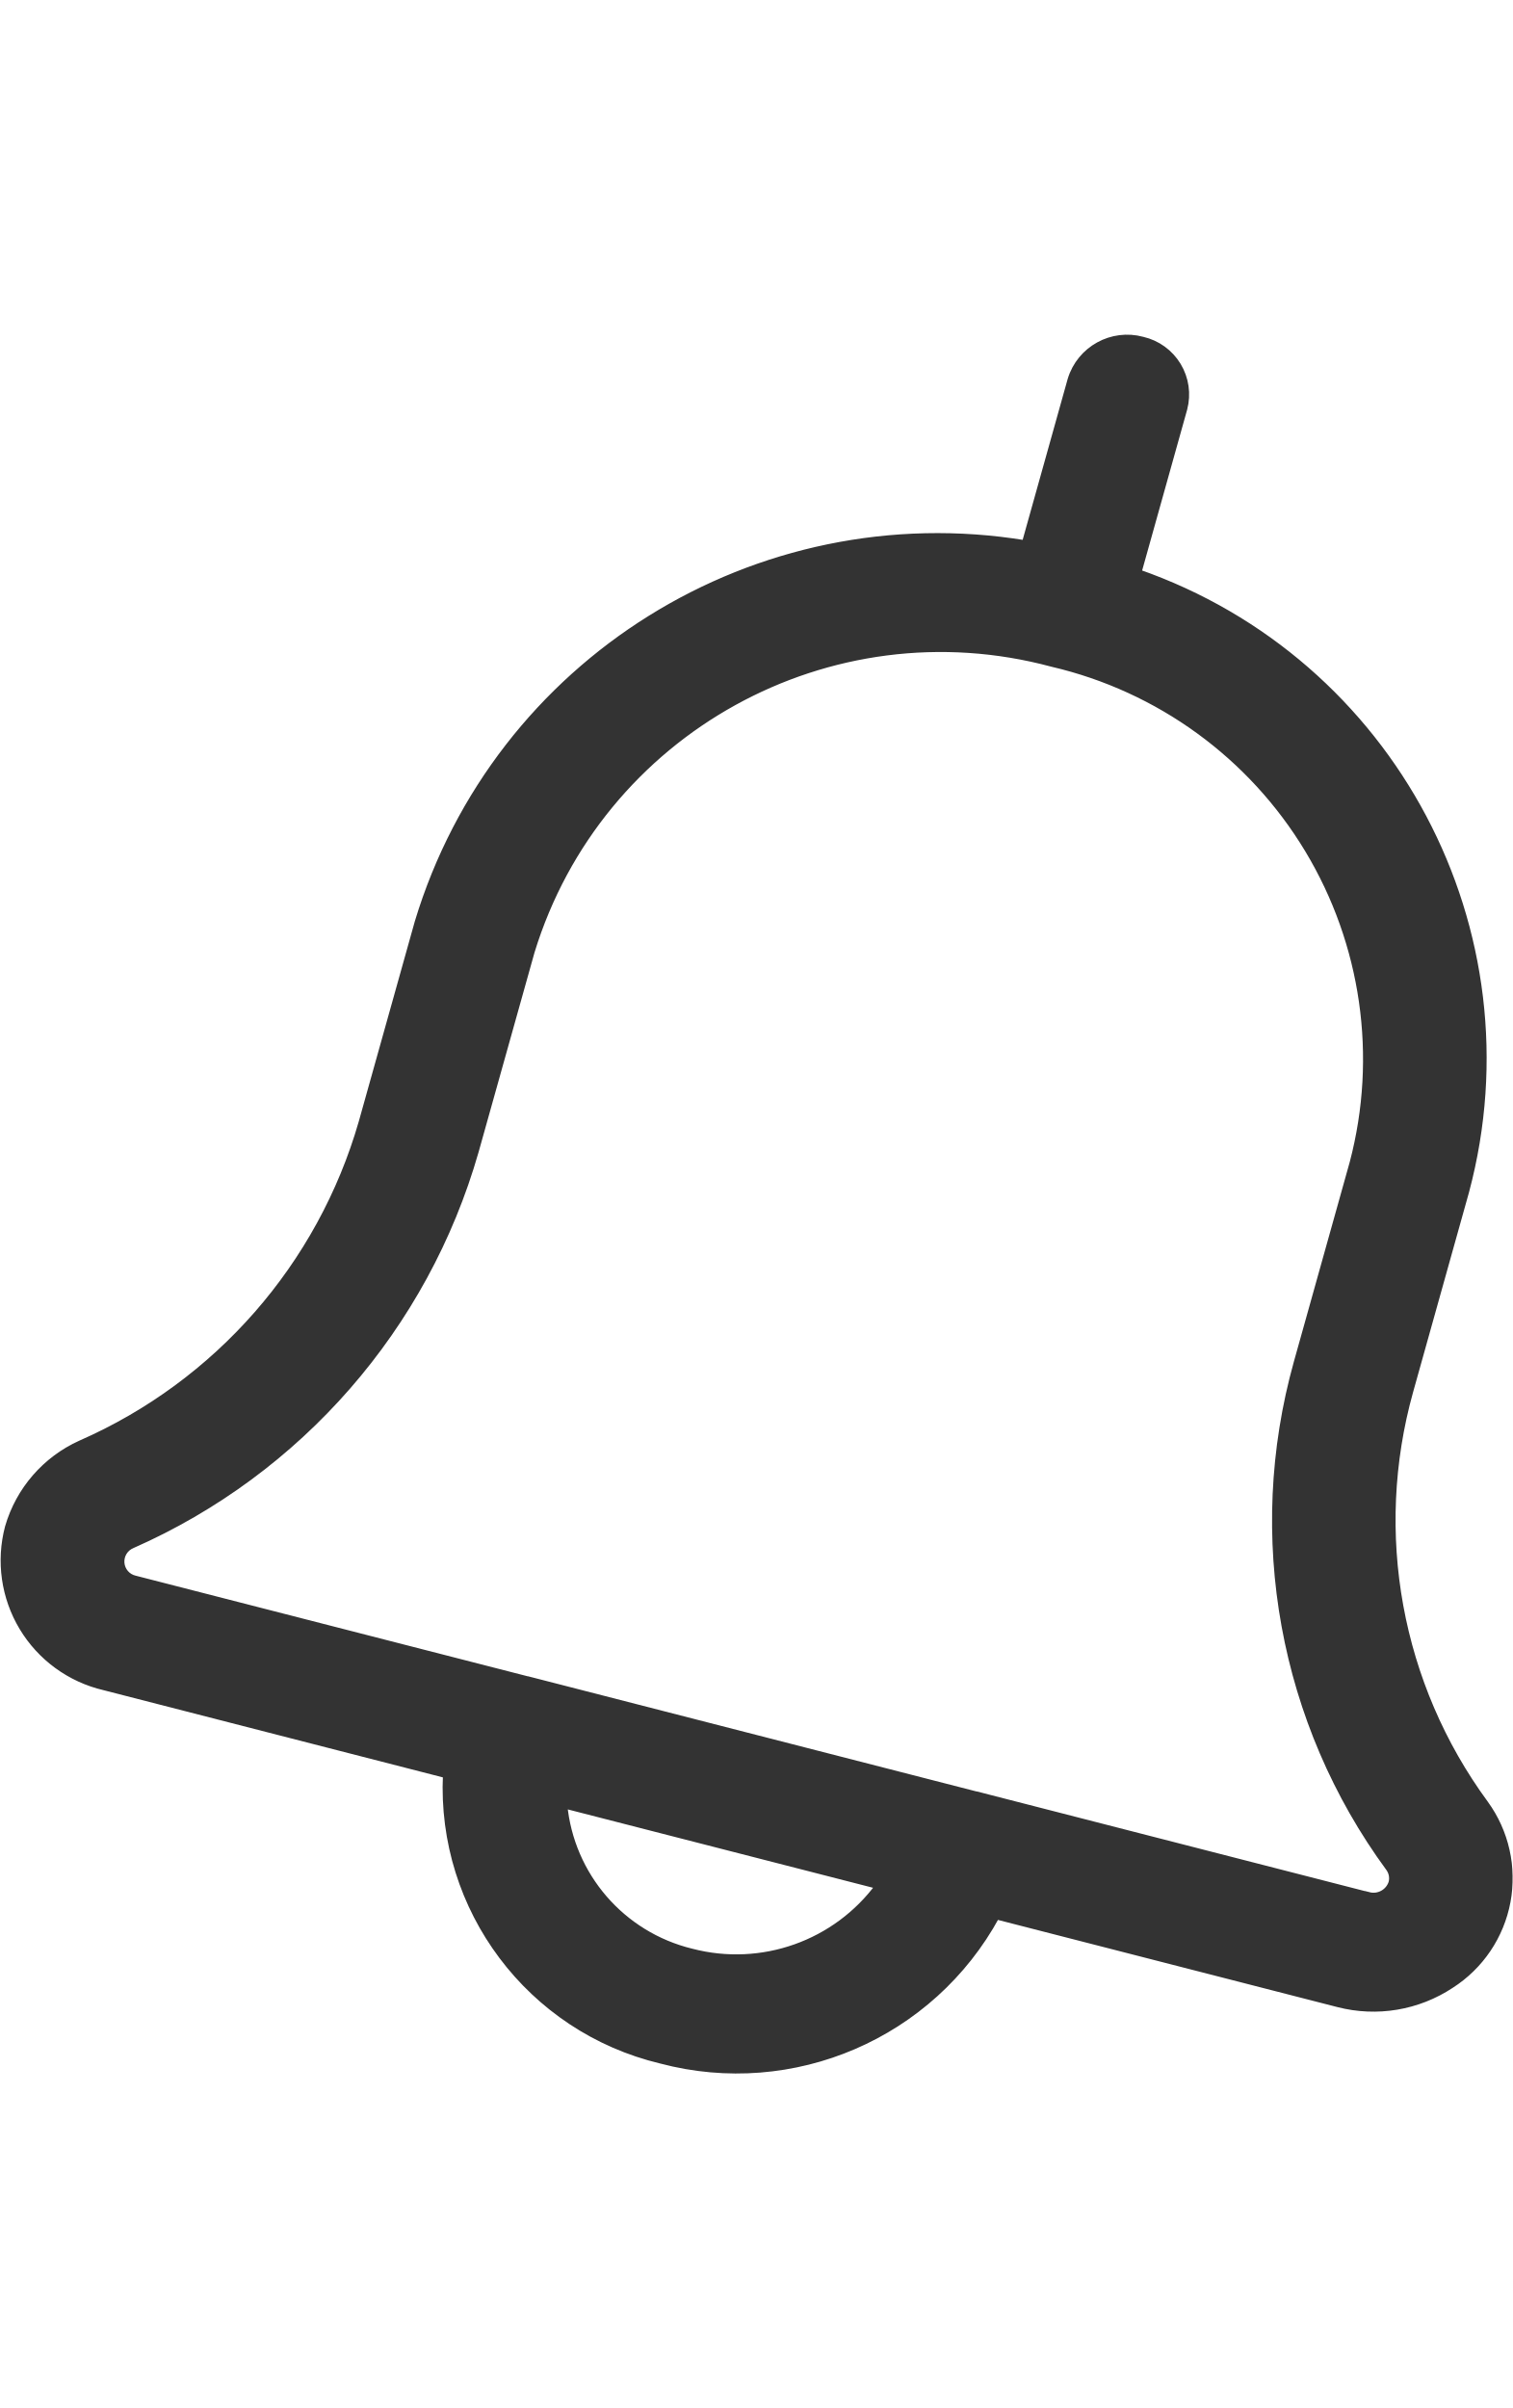
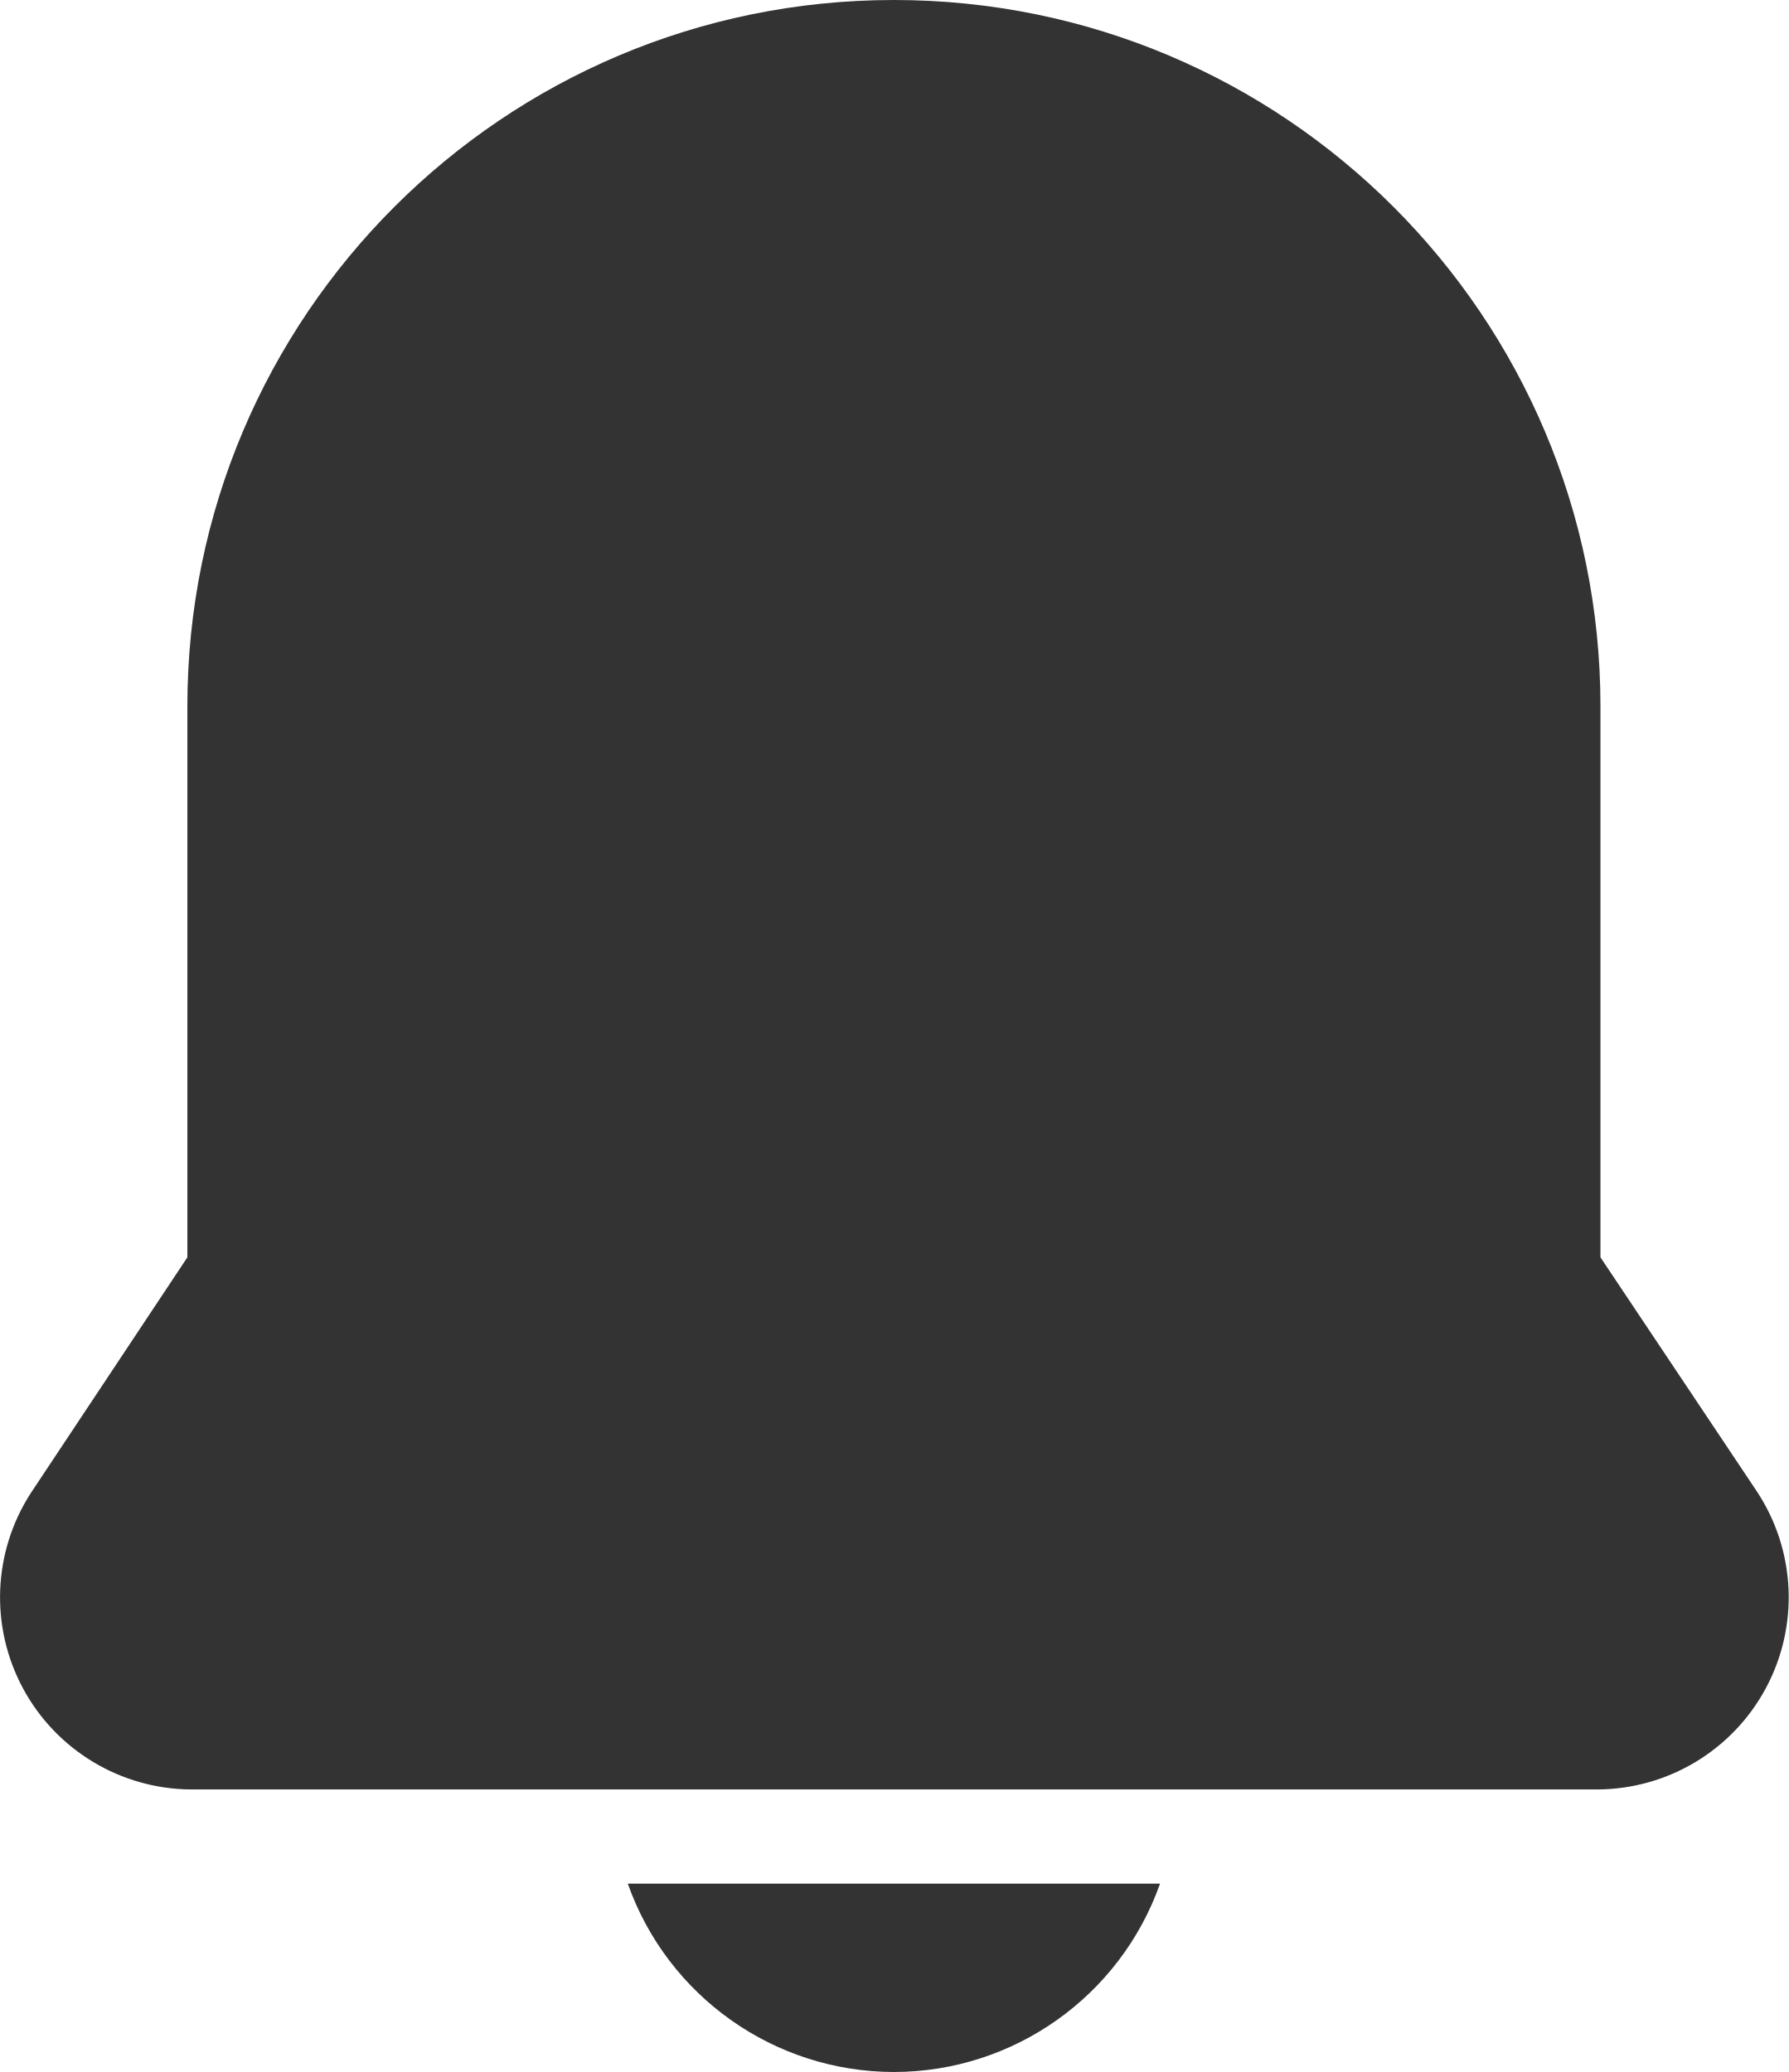
- <svg xmlns="http://www.w3.org/2000/svg" width="20.107" height="32" viewBox="0 0 20.107 32">
-   <defs>
-     <clipPath id="clip-path">
-       <rect x="-0.055" y="-6" width="20.107" height="35" fill="none" />
-     </clipPath>
-   </defs>
-   <g id="알림" transform="translate(0.055 6)" clip-path="url(#clip-path)" style="isolation: isolate">
-     <path id="패스_17515" data-name="패스 17515" d="M307.637,429.678a6.374,6.374,0,0,1-1-5.486l.743-2.655a6.835,6.835,0,0,0-4.357-8.218l.611-2.183a.736.736,0,0,0-.546-.905.775.775,0,0,0-.945.522l-.611,2.183a7.21,7.21,0,0,0-8.067,5.028l-.744,2.657a6.688,6.688,0,0,1-3.741,4.275,1.747,1.747,0,0,0-.96,1.106,1.72,1.72,0,0,0,1.271,2.116l4.55,1.169a3.718,3.718,0,0,0,2.851,3.793,3.925,3.925,0,0,0,4.451-1.918l4.549,1.168h0a1.863,1.863,0,0,0,1.493-.25A1.679,1.679,0,0,0,307.637,429.678Zm-10.544,1.973a2.238,2.238,0,0,1-1.7-1.966l4.2,1.078A2.36,2.36,0,0,1,297.093,431.651Zm9-.75-5.215-1.339h-.005l-5.958-1.53h-.005l-5.214-1.338a.243.243,0,0,1-.04-.461,8.172,8.172,0,0,0,4.56-5.228l.744-2.655a5.7,5.7,0,0,1,6.932-3.832,5.406,5.406,0,0,1,4,6.64l-.743,2.655a7.8,7.8,0,0,0,1.222,6.715.237.237,0,0,1,.037.2A.262.262,0,0,1,306.093,430.9Z" transform="translate(-287.959 -411.706)" fill="#333" stroke="#333" stroke-width="0.1" />
+ <svg xmlns="http://www.w3.org/2000/svg" height="22" viewBox="0 0 18.987 22" width="18.987">
+   <g fill="#333" transform="translate(-5.023 -2)">
+     <path d="m14.512 2a7.5 7.5 0 0 0 -7.5 7.5v5.85l-1.66 2.5a2.04 2.04 0 0 0 1.695 3.15h14.93a2.04 2.04 0 0 0 1.695-3.165l-1.66-2.485v-5.85a7.5 7.5 0 0 0 -7.5-7.5z" />
+     <path d="m21.175 44a3 3 0 0 0 2.825-2h-5.65a3 3 0 0 0 2.825 2z" transform="translate(-6.663 -20)" />
  </g>
</svg>
